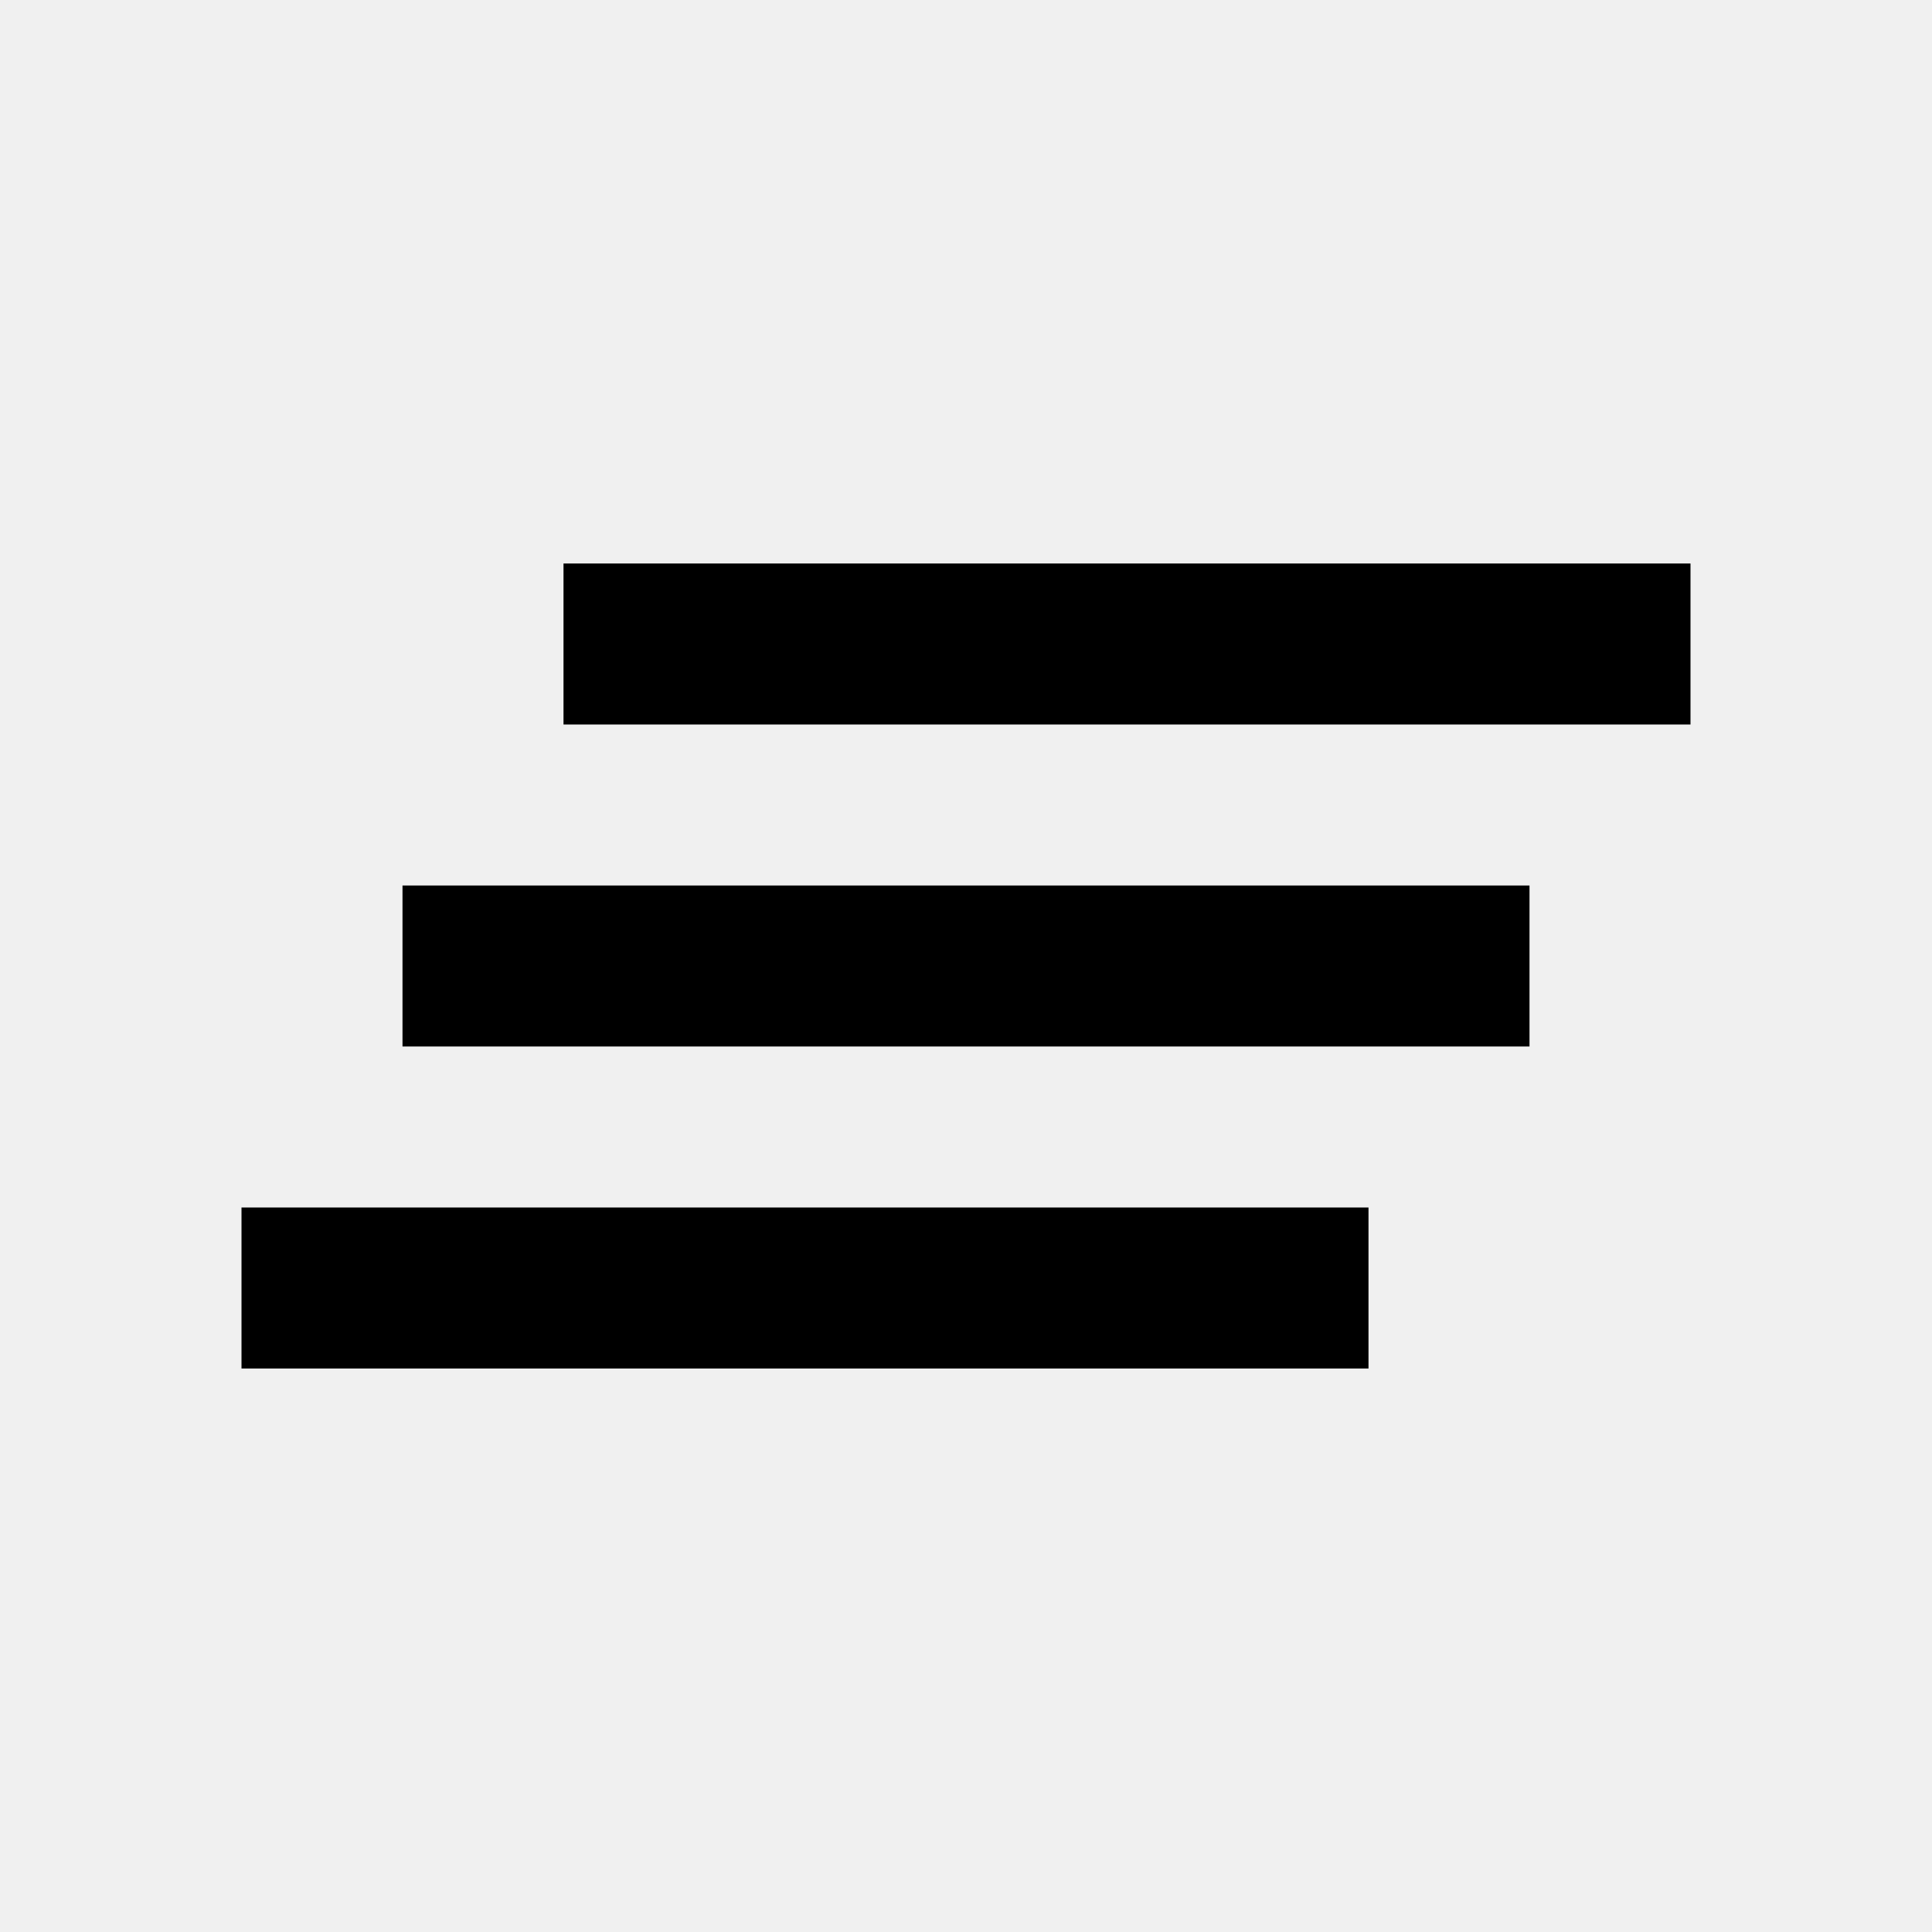
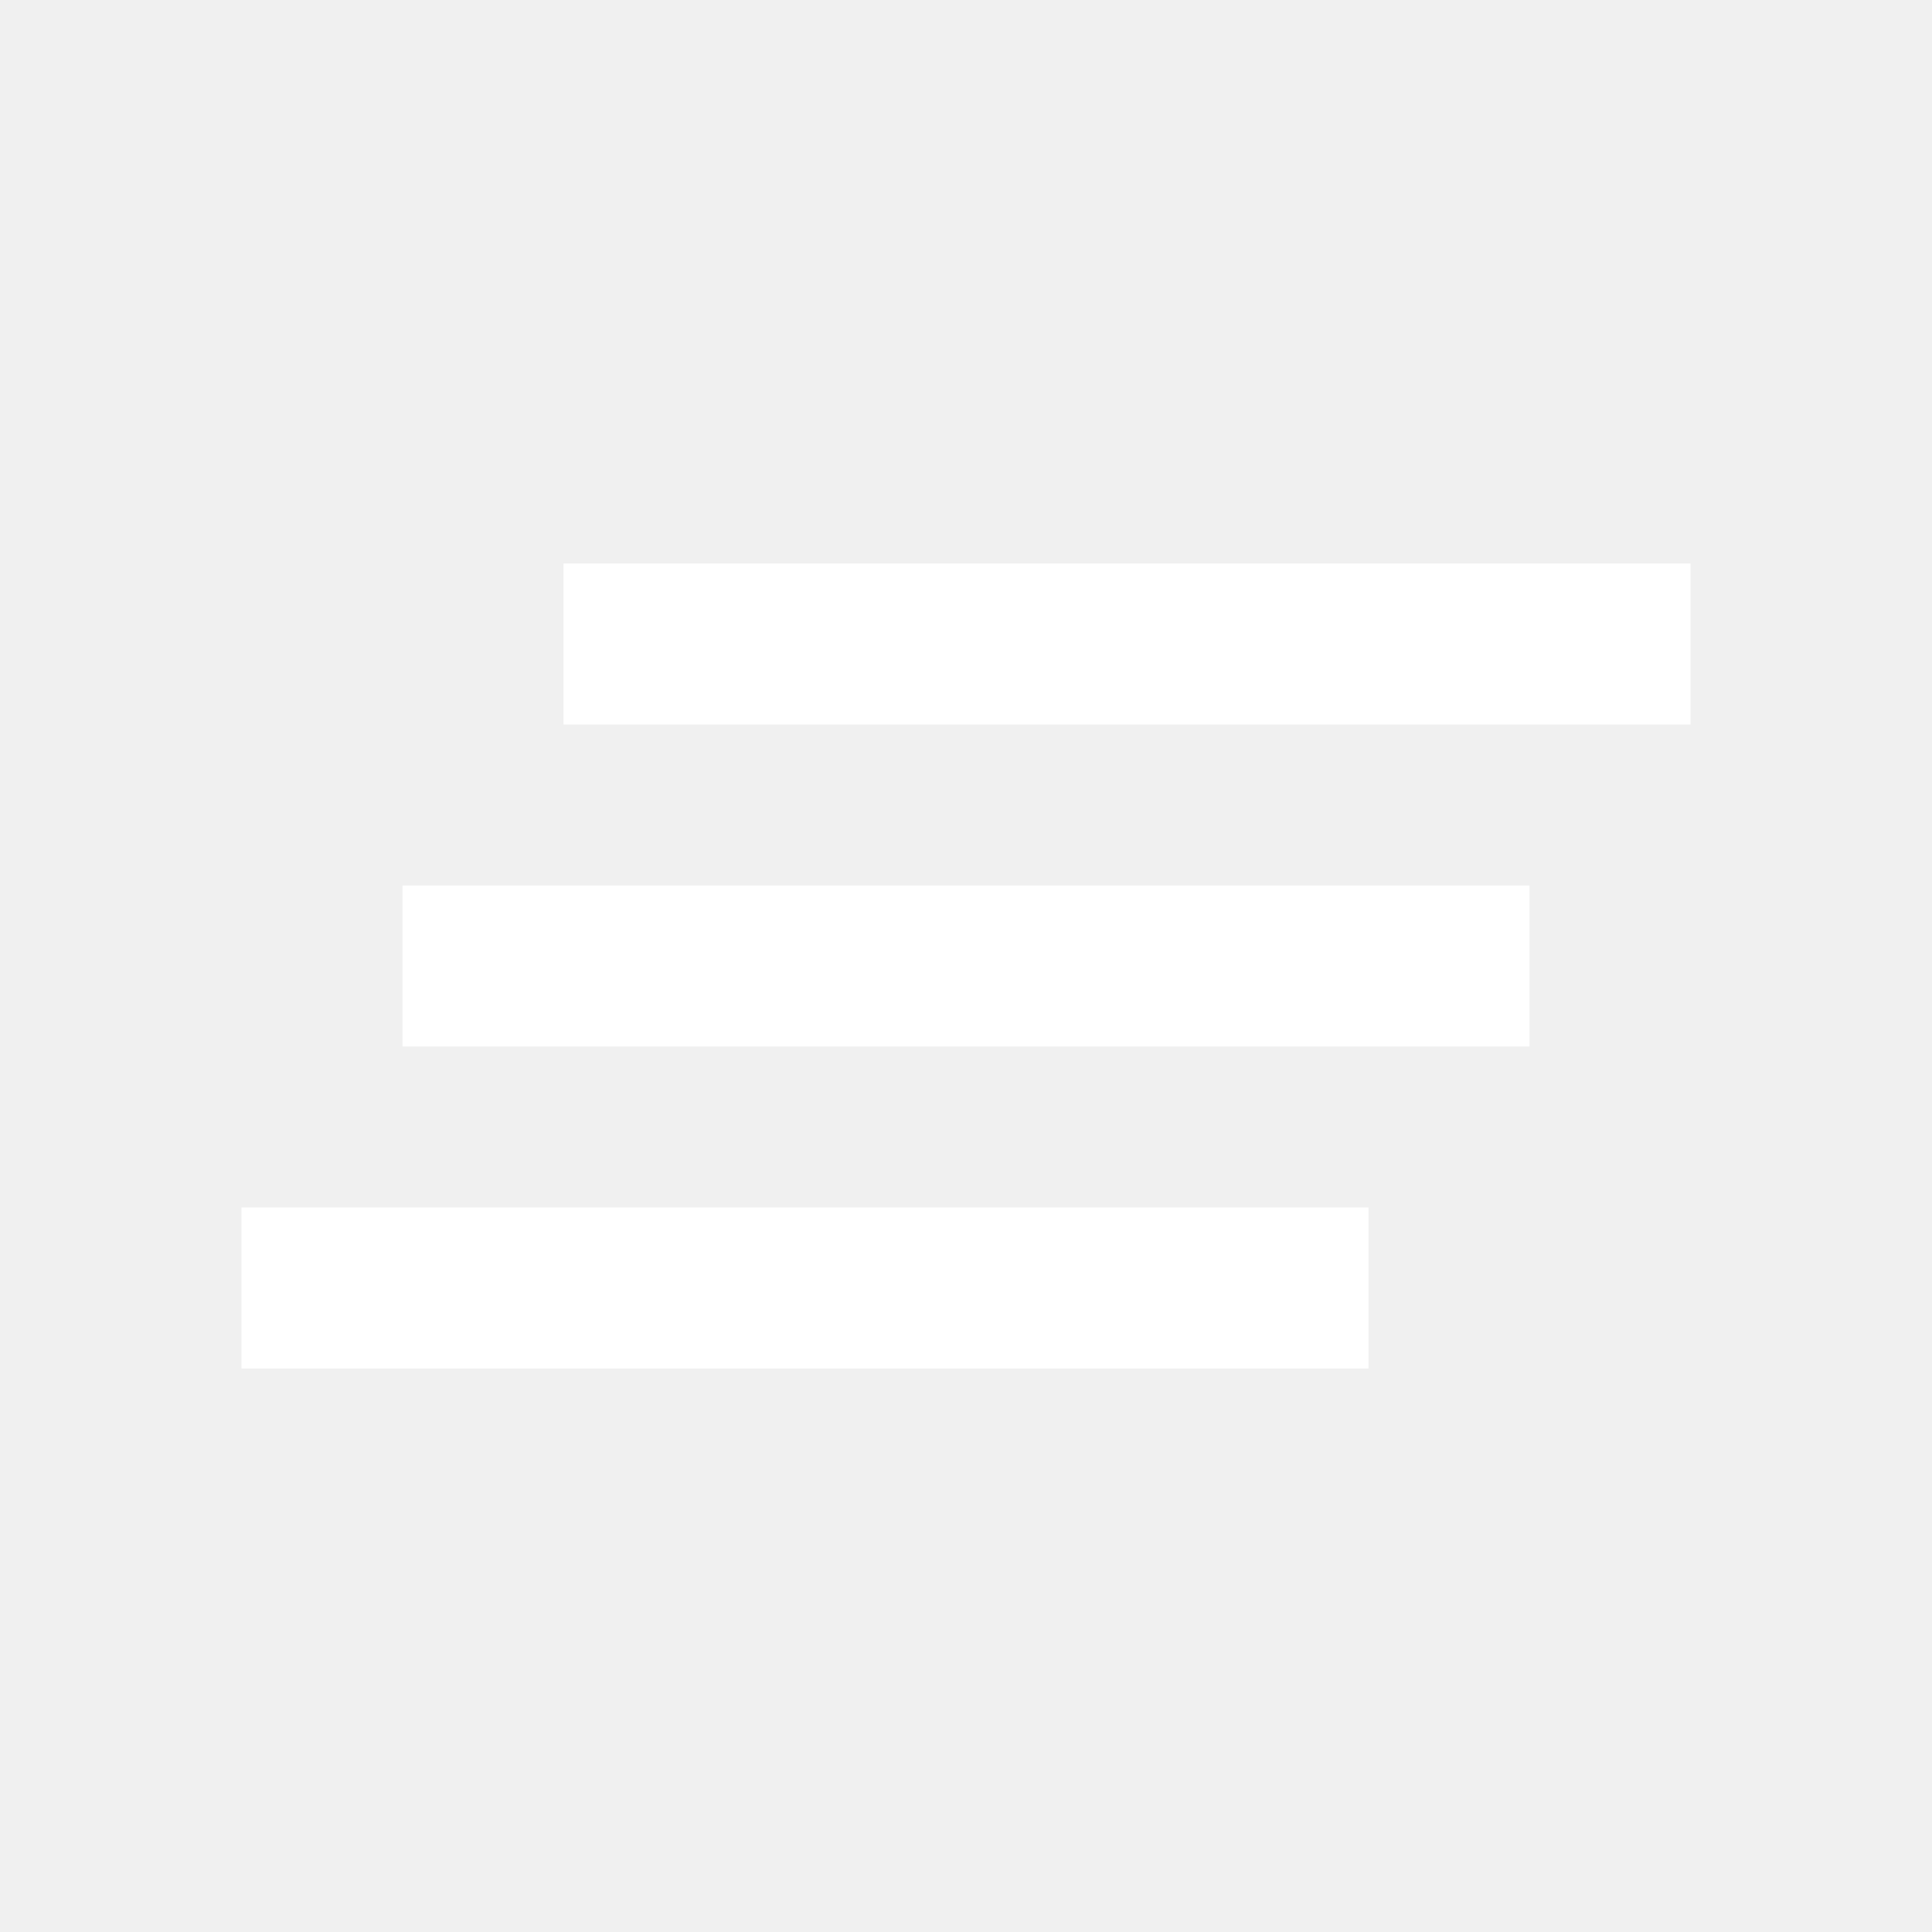
<svg xmlns="http://www.w3.org/2000/svg" width="48" height="48" viewBox="0 0 48 48">
-   <path d="M10 26h28v-4h-28v4zm-4 8h28v-4h-28v4zm8-20v4h28v-4h-28z" />
+   <path d="M10 26h28v-4h-28v4zm-4 8h28v-4h-28v4zm8-20v4h28v-4h-28z" fill="#FFFFFF" />
  <path d="M0 0h48v48h-48z" fill="none" />
</svg>
